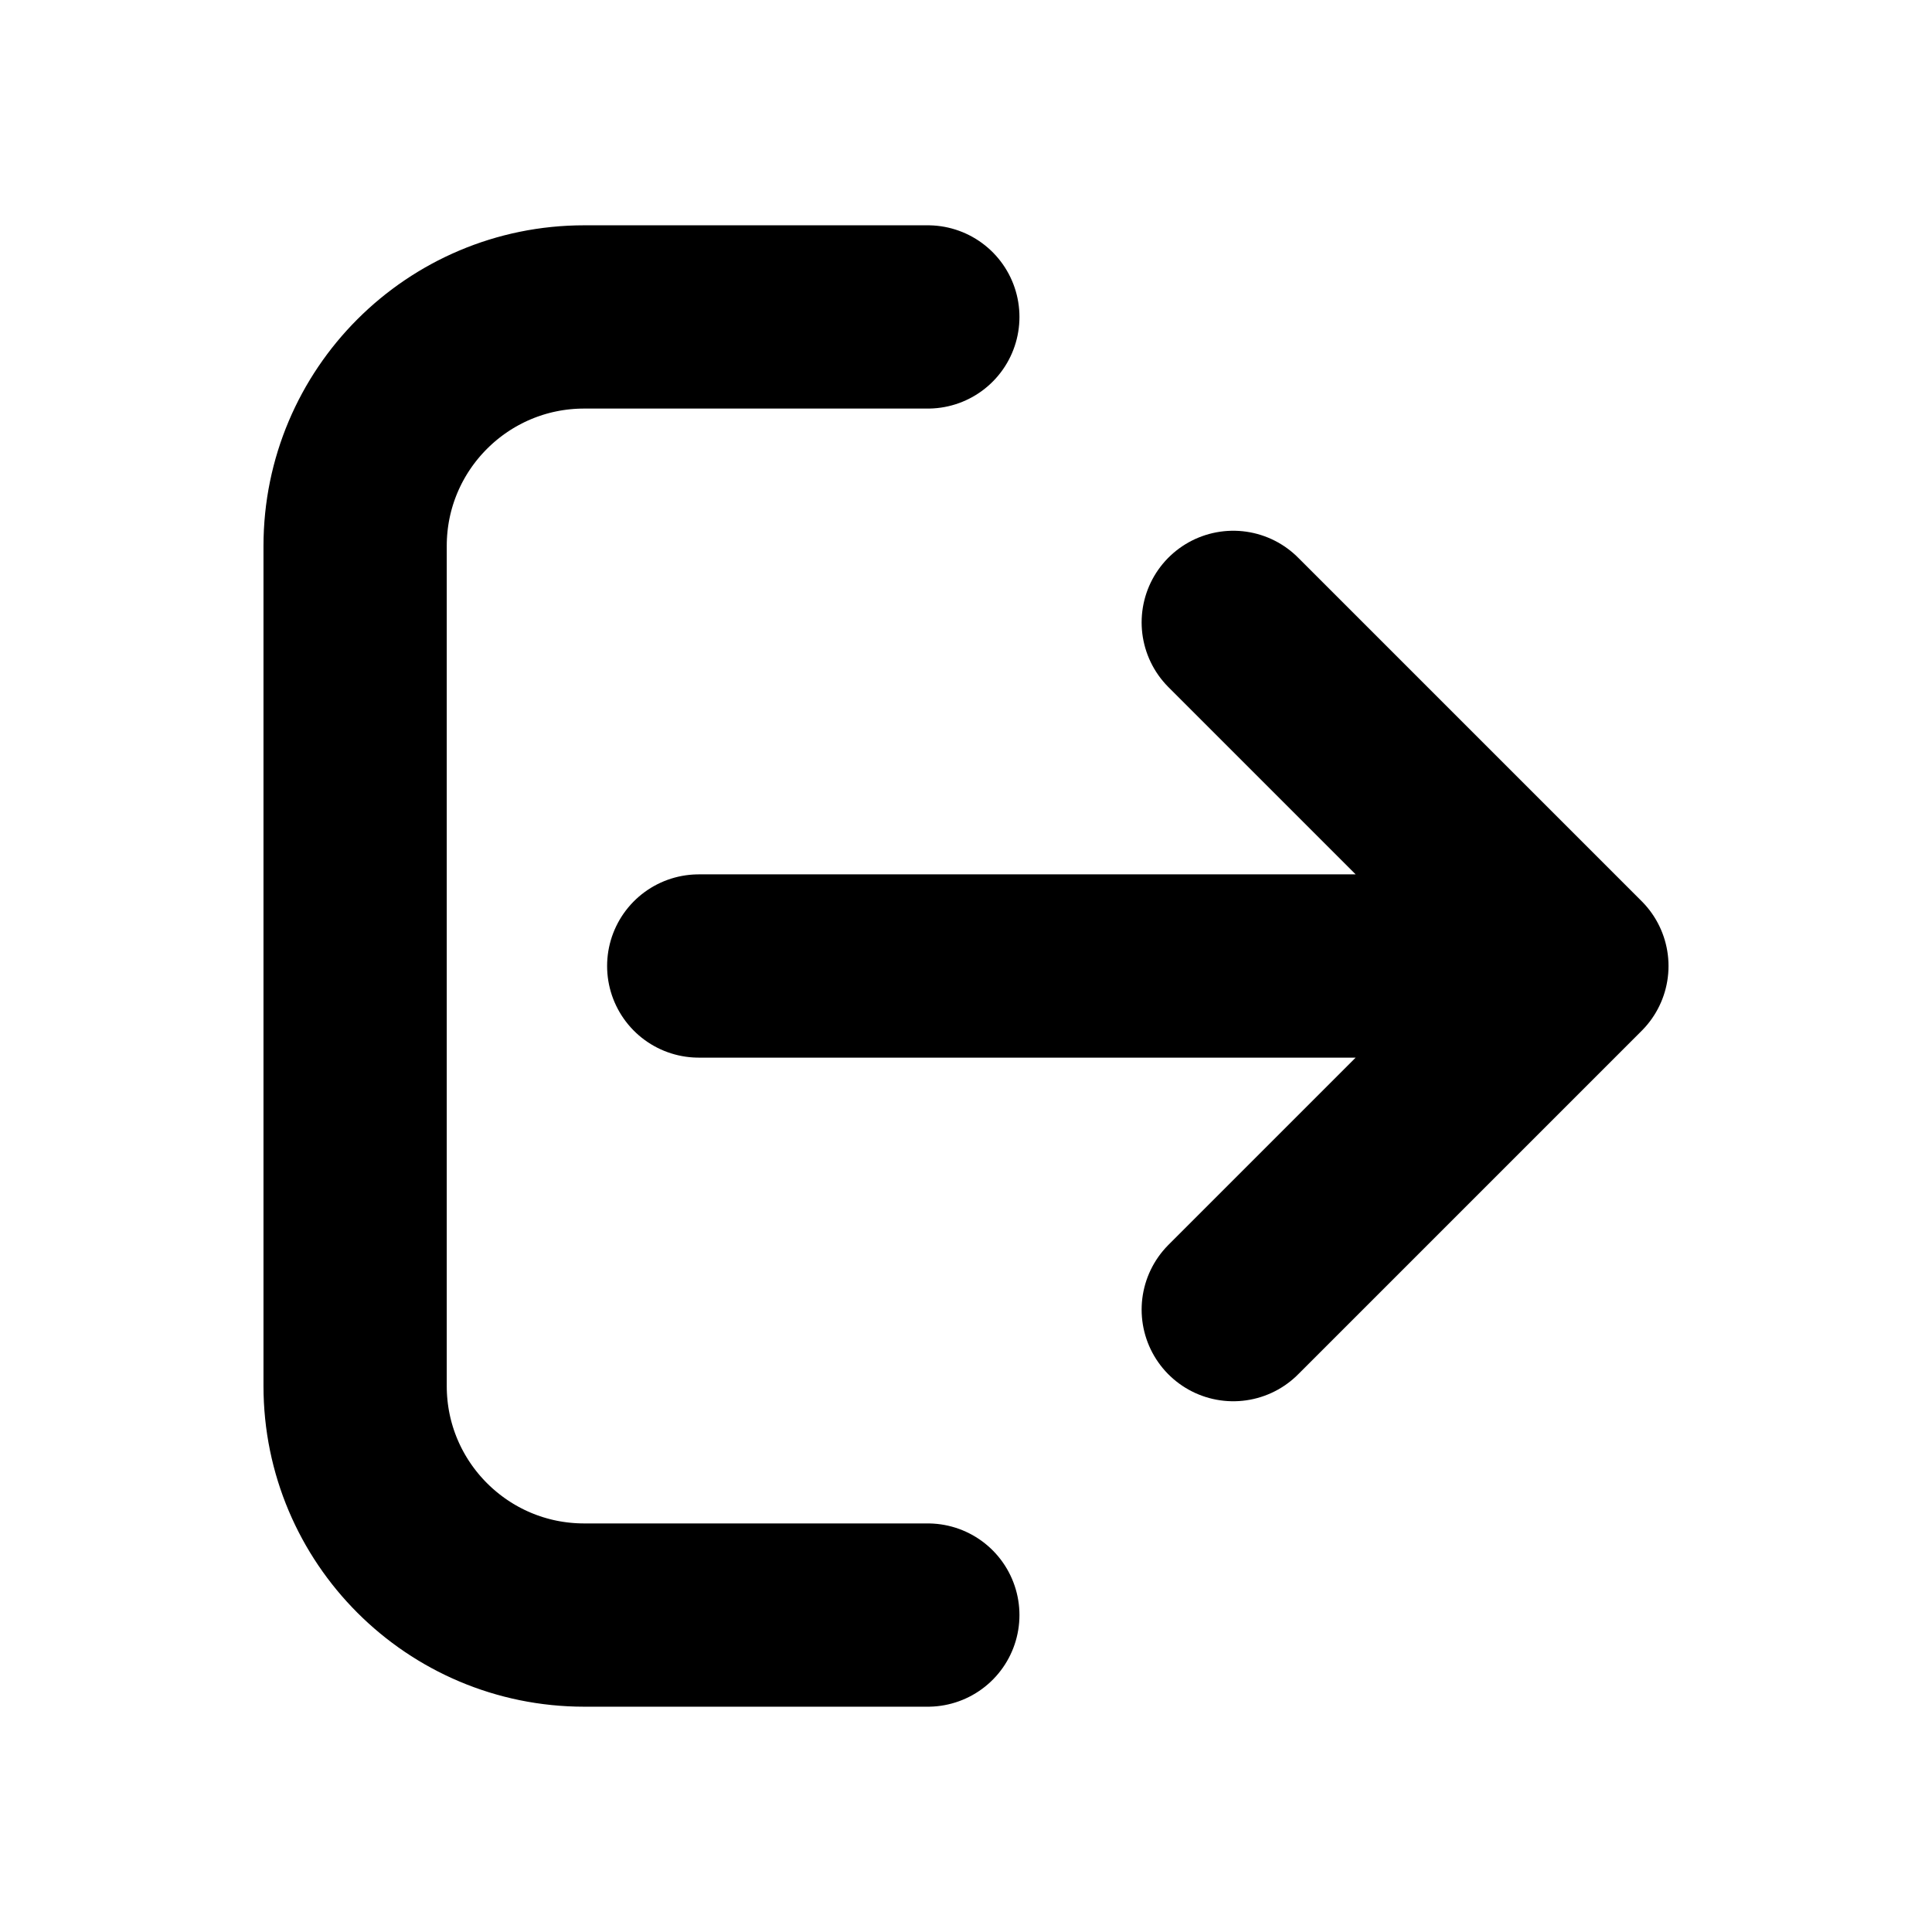
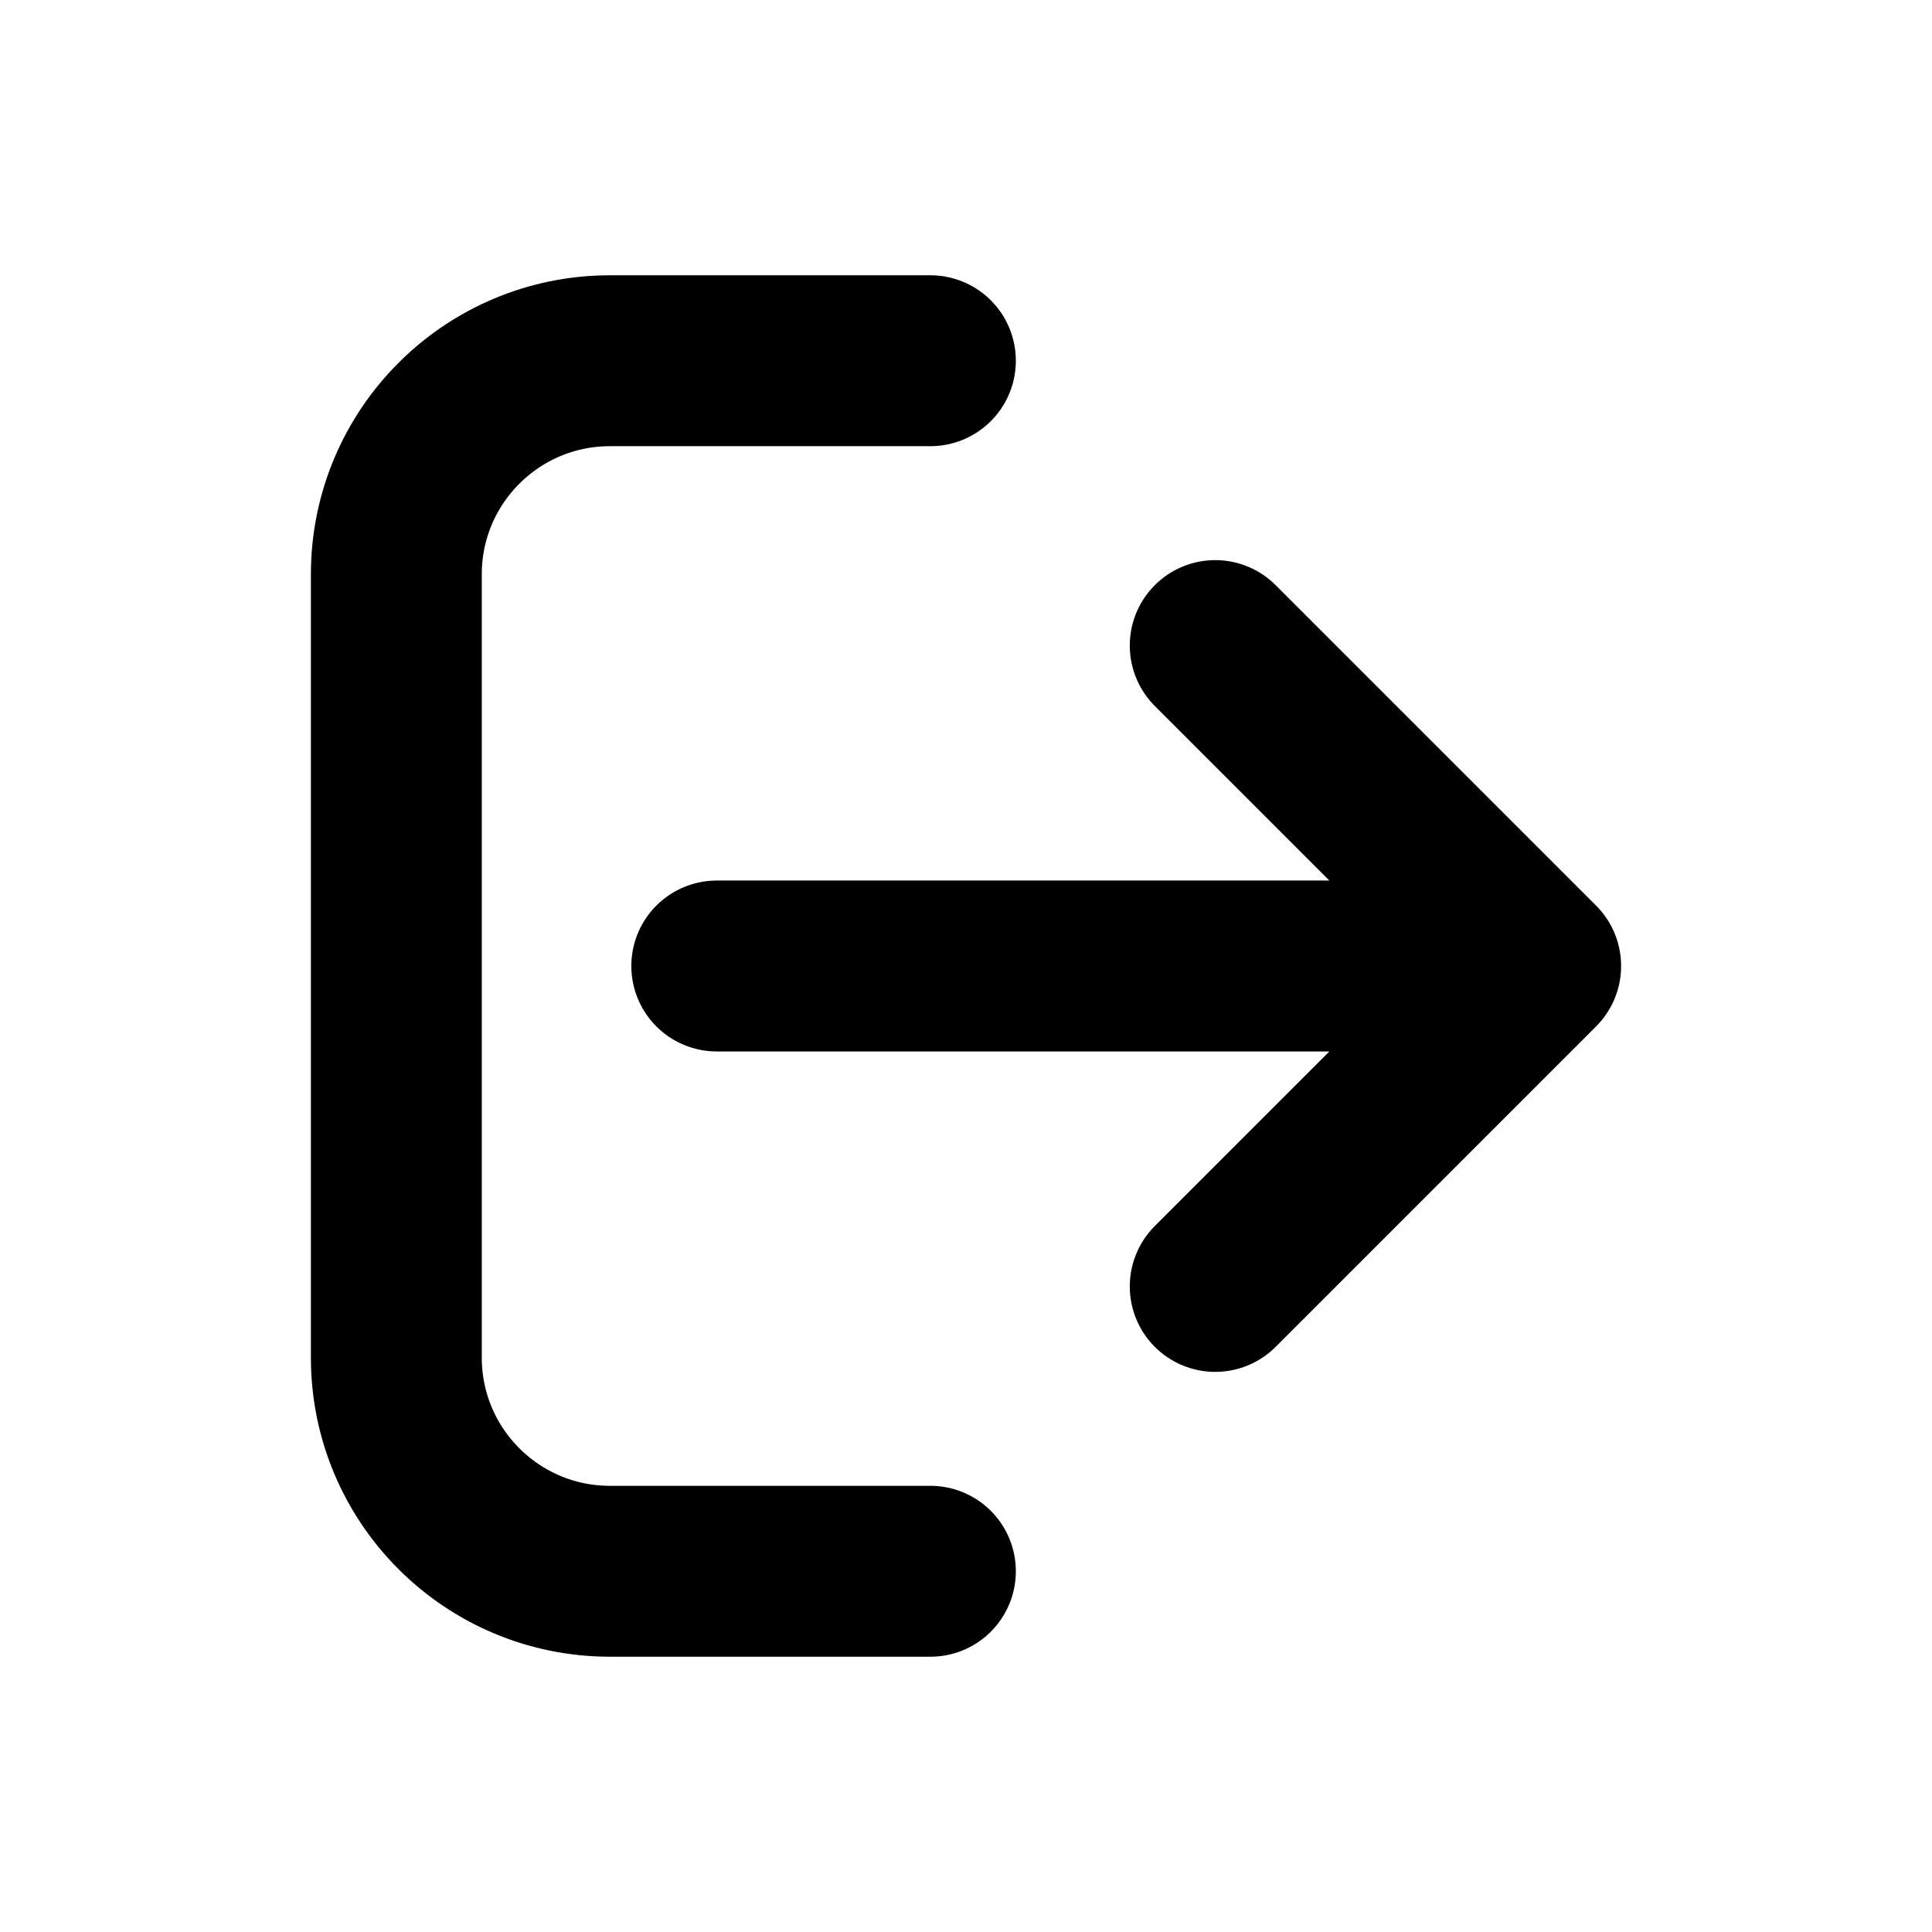
<svg xmlns="http://www.w3.org/2000/svg" width="20" height="20" viewBox="0 0 20 20" fill="none">
-   <g id="mateo-optical-size" transform="matrix(0.7904806 0 0 0.7904806 2.095194 2.095194)">
+   <g id="mateo-optical-size" transform="matrix(0.7371351 0 0 0.7371351 2.628649 2.628649)">
    <path d="M9.5 1.5H5C3.343 1.5 2 2.843 2 4.5V15.5C2 17.157 3.343 18.5 5 18.5H9.5" stroke="black" stroke-width="2.4" stroke-linecap="round" stroke-linejoin="round" />
    <path d="M6.5 10H18M13.5 5.5L18 10L13.5 14.5" stroke="black" stroke-width="2.4" stroke-linecap="round" stroke-linejoin="round" />
  </g>
</svg>
